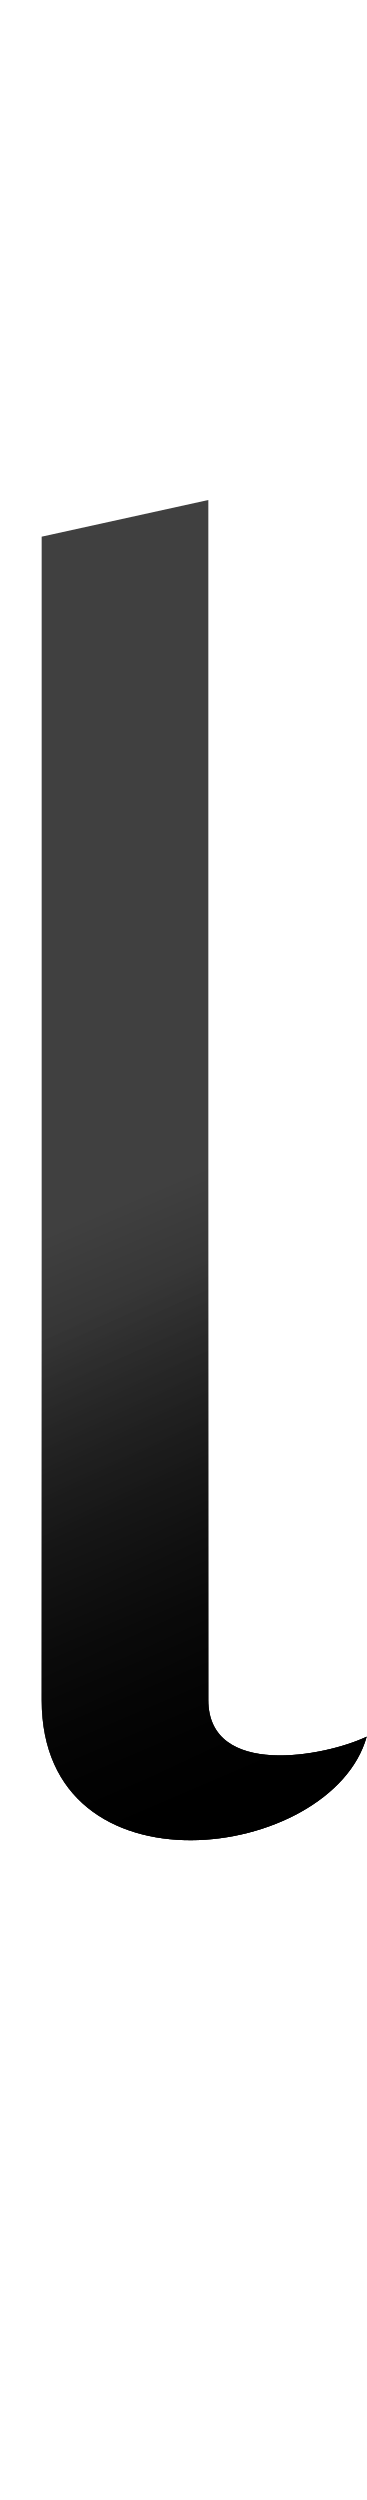
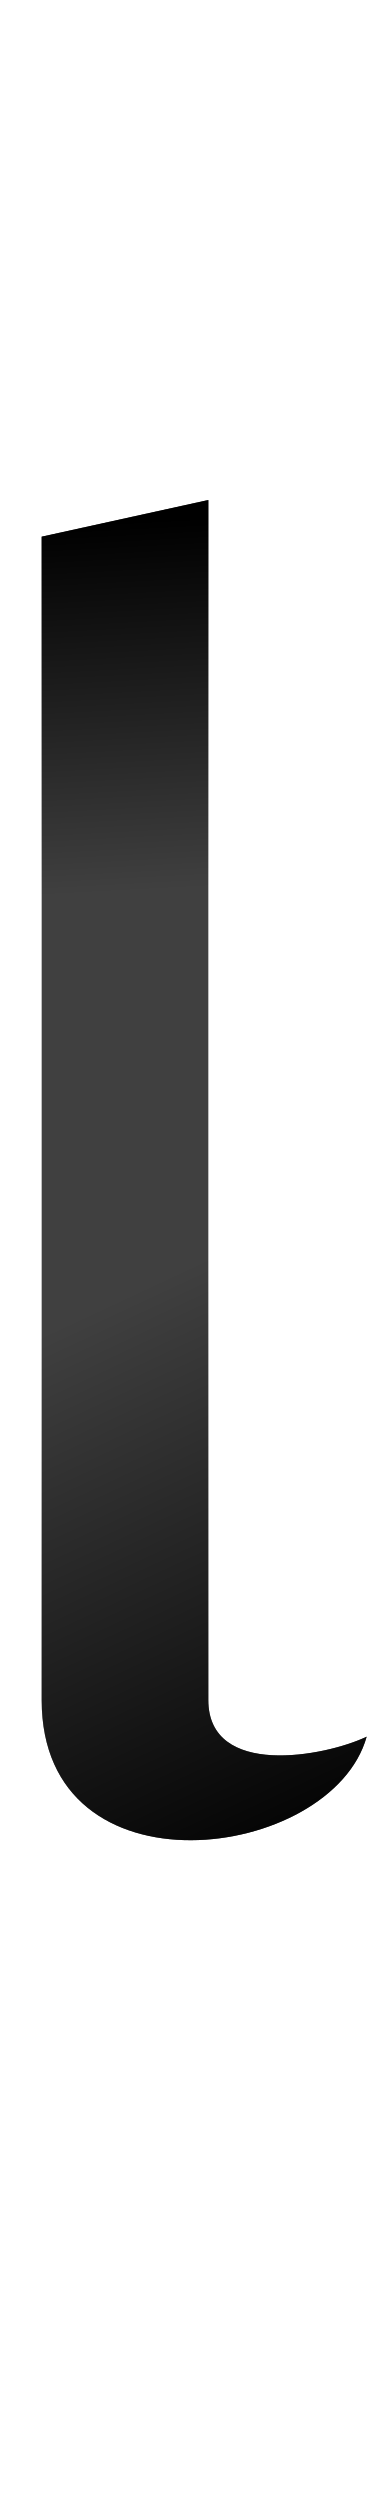
<svg xmlns="http://www.w3.org/2000/svg" xmlns:xlink="http://www.w3.org/1999/xlink" version="1.1" viewBox="0 0 220.0 1500.0" width="220.0" height="1500.0" id="svg169">
  <defs id="defs171">
+     <linearGradient id="linearGradient1509">
+       <stop style="stop-color:#000000;stop-opacity:1;" offset="0" id="stop1505" />
+       <stop style="stop-color:#000000;stop-opacity:0;" offset="1" id="stop1507" />
+     </linearGradient>
    <linearGradient id="linearGradient1189">
      <stop style="stop-color:#000000;stop-opacity:1;" offset="0" id="stop1185" />
      <stop style="stop-color:#000000;stop-opacity:0;" offset="1" id="stop1187" />
    </linearGradient>
-     <linearGradient id="linearGradient996">
-       <stop style="stop-color:#000000;stop-opacity:1;" offset="0" id="stop992" />
-       <stop style="stop-color:#000000;stop-opacity:0;" offset="1" id="stop994" />
-     </linearGradient>
-     <linearGradient xlink:href="#linearGradient996" id="linearGradient998" x1="25" y1="397.937" x2="220" y2="397.937" gradientUnits="userSpaceOnUse" />
-     <linearGradient xlink:href="#linearGradient996" id="linearGradient1057" gradientUnits="userSpaceOnUse" x1="220.652" y1="57.21" x2="81.579" y2="381.966" />
    <linearGradient xlink:href="#linearGradient1189" id="linearGradient1191" x1="-60.679" y1="1104.015" x2="-211.73" y2="780.59" gradientUnits="userSpaceOnUse" gradientTransform="translate(280)" />
+     <linearGradient xlink:href="#linearGradient1509" id="linearGradient1511" x1="67.282" y1="313.472" x2="79.06" y2="534.948" gradientUnits="userSpaceOnUse" />
  </defs>
-   <path d="m 220,1041.999 c -25,12 -95,25 -95,-22 V 300 L 25,322 v 698 c 0,120 174,97 195,22 z" id="path1083" style="fill:#404040;stroke-width:1" />
-   <g transform="matrix(1 0 0 -1 0 1100.0)" id="g167" style="fill-opacity:1;fill:url(#linearGradient998)">
-     <path d="M220.0 58.0C195.0 46.0 125.0 33.0 125.0 80.0V800.0L25.0 778.0V80.0C25.0 -40.0 199.0 -17.0 220.0 58.0Z" id="path165" style="fill-opacity:1;fill:url(#linearGradient1057)" />
-   </g>
-   <path d="m 220,1042 c -25,12 -95,25 -95,-22 V 300 L 25,322 v 698 c 0,120 174,97 195,22 z" id="path173" style="fill:url(#linearGradient1191);fill-opacity:1" />
+   <path d="m 220,1041.999 c -25,12 -95,25 -95,-22 V 300 L 25,322 v 698 c 0,120 174,97 195,22 z" id="path1083" style="display:inline;fill:#404040;stroke-width:1" />
+   <path d="m 220,1042 c -25,12 -95,25 -95,-22 V 300 L 25,322 v 698 c 0,120 174,97 195,22 z" id="path173" style="display:inline;fill:url(#linearGradient1191);fill-opacity:1" />
+   <path d="m 220,1041.999 c -25,12 -95,25 -95,-22 V 300 L 25,322 v 698 c 0,120 174,97 195,22 z" id="path1395" style="display:inline;fill:url(#linearGradient1511);stroke-width:1;fill-opacity:1" />
</svg>
